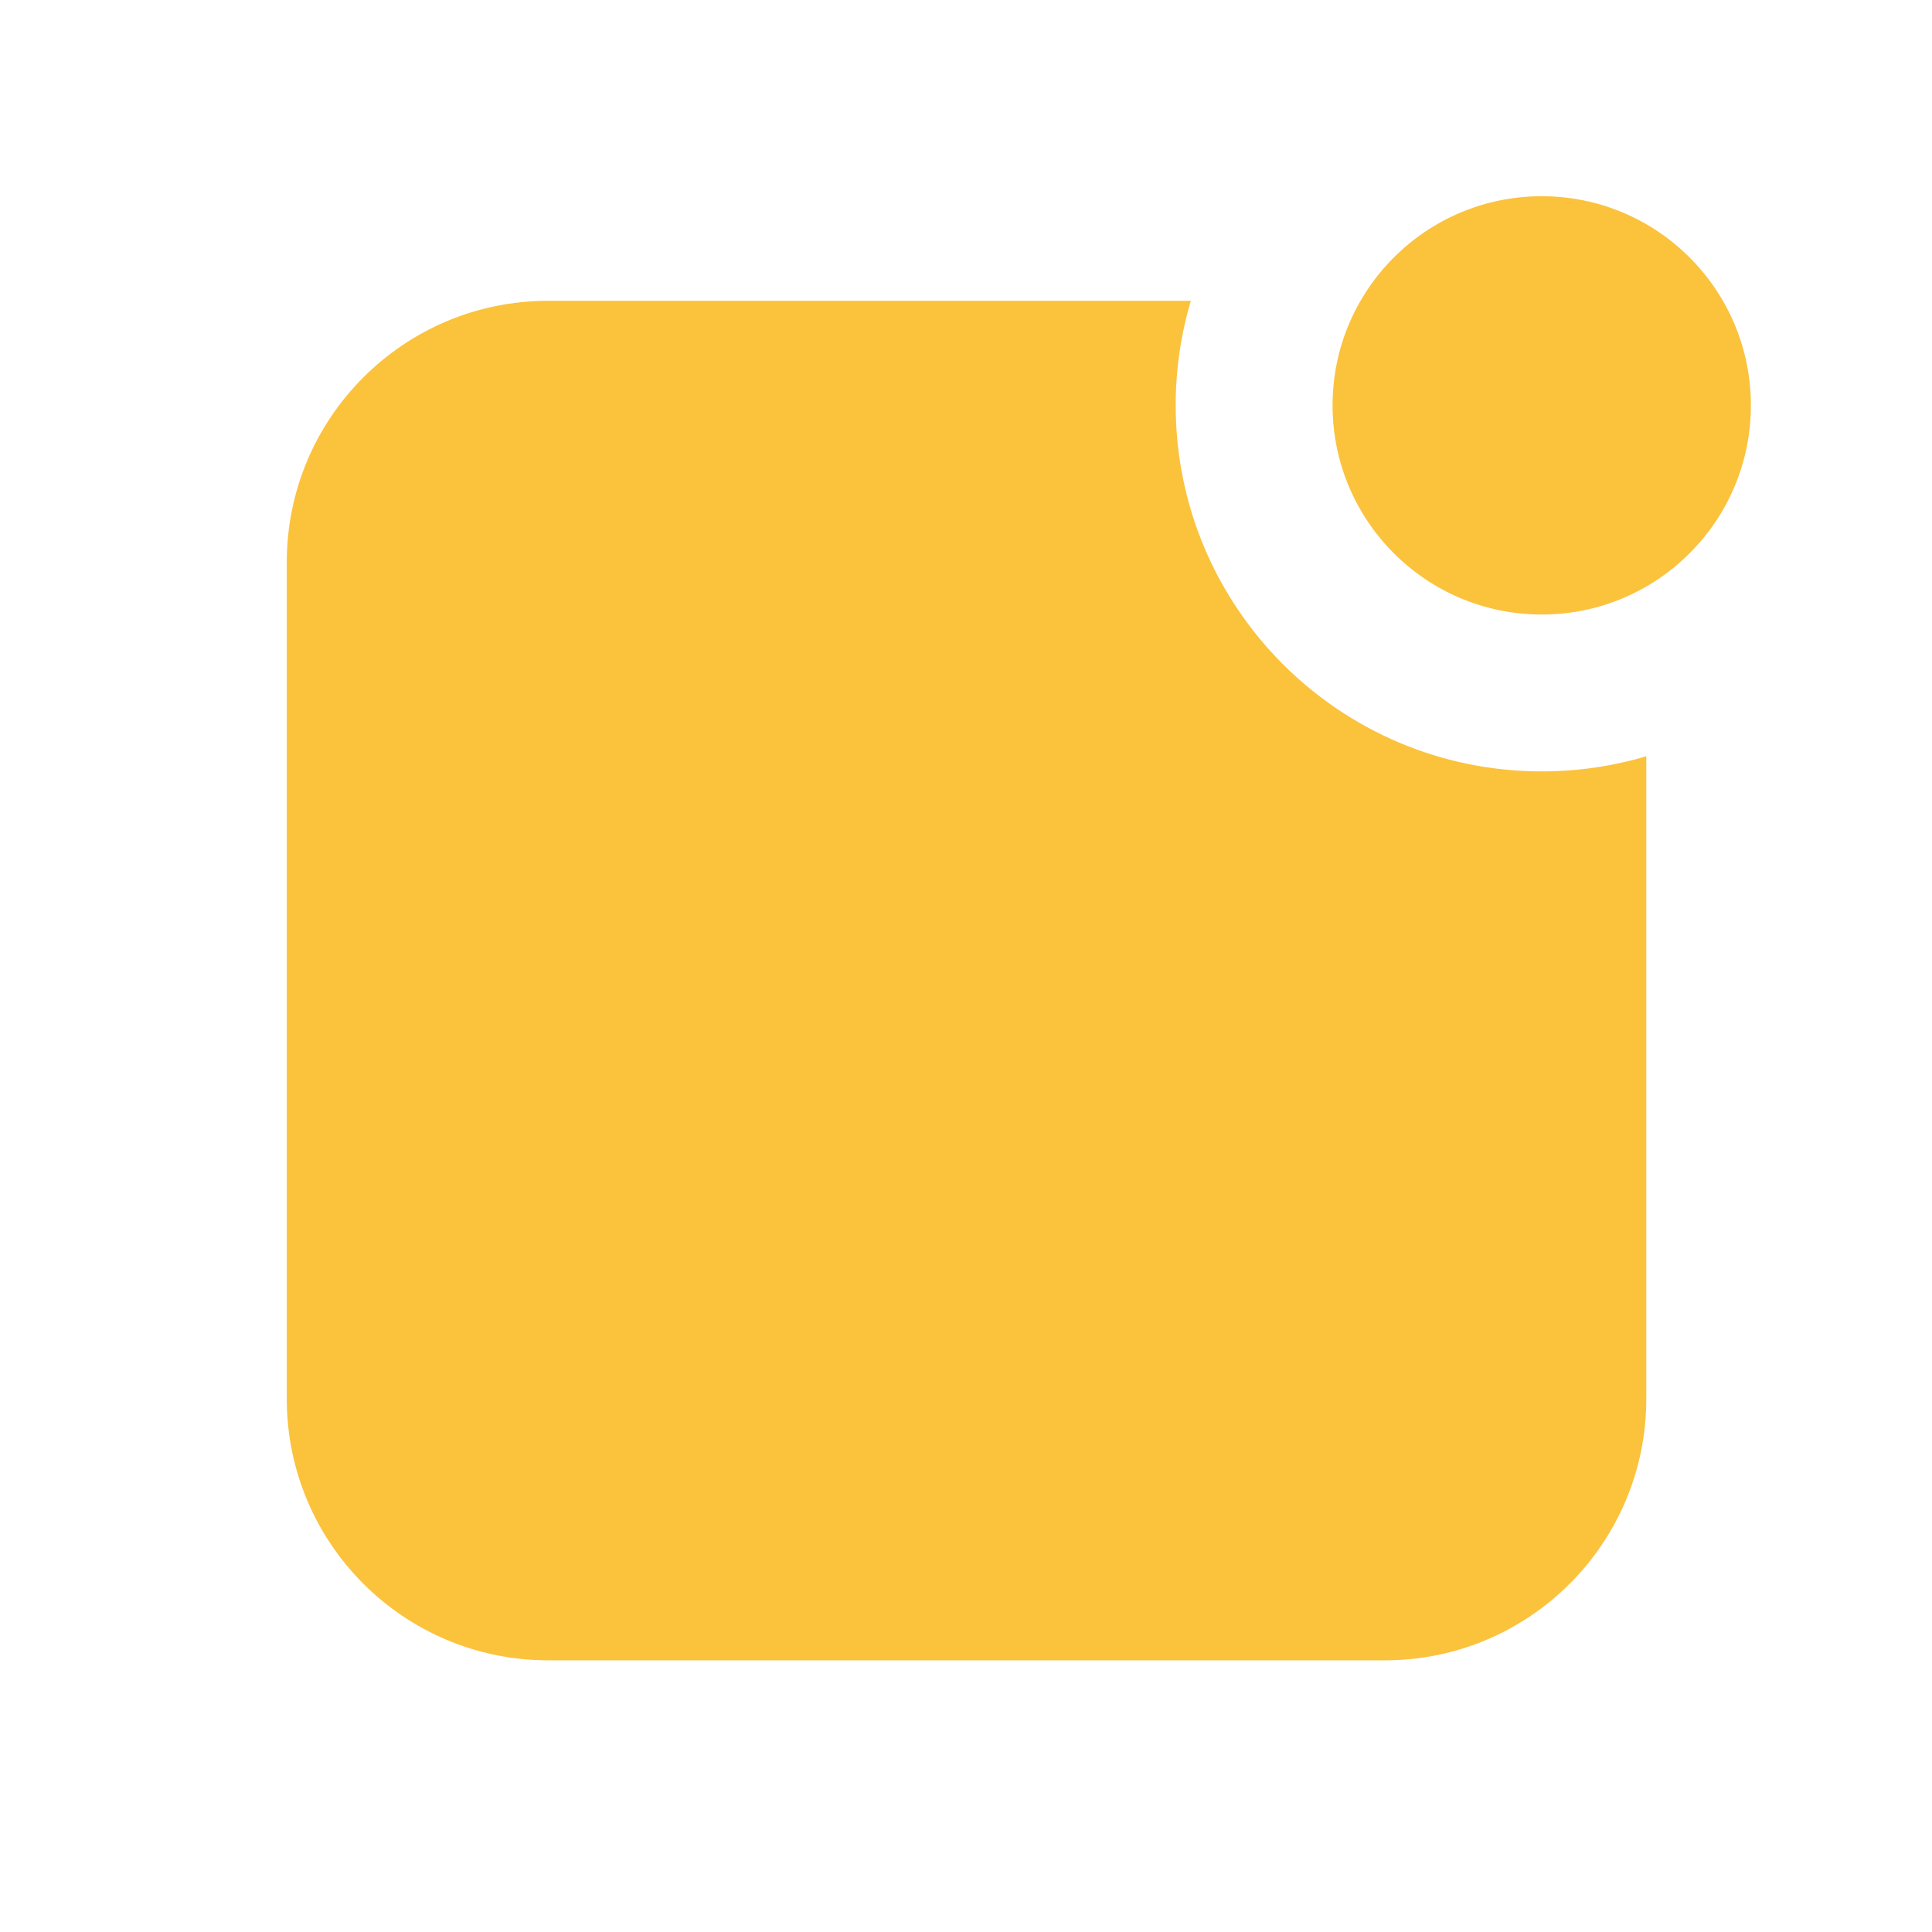
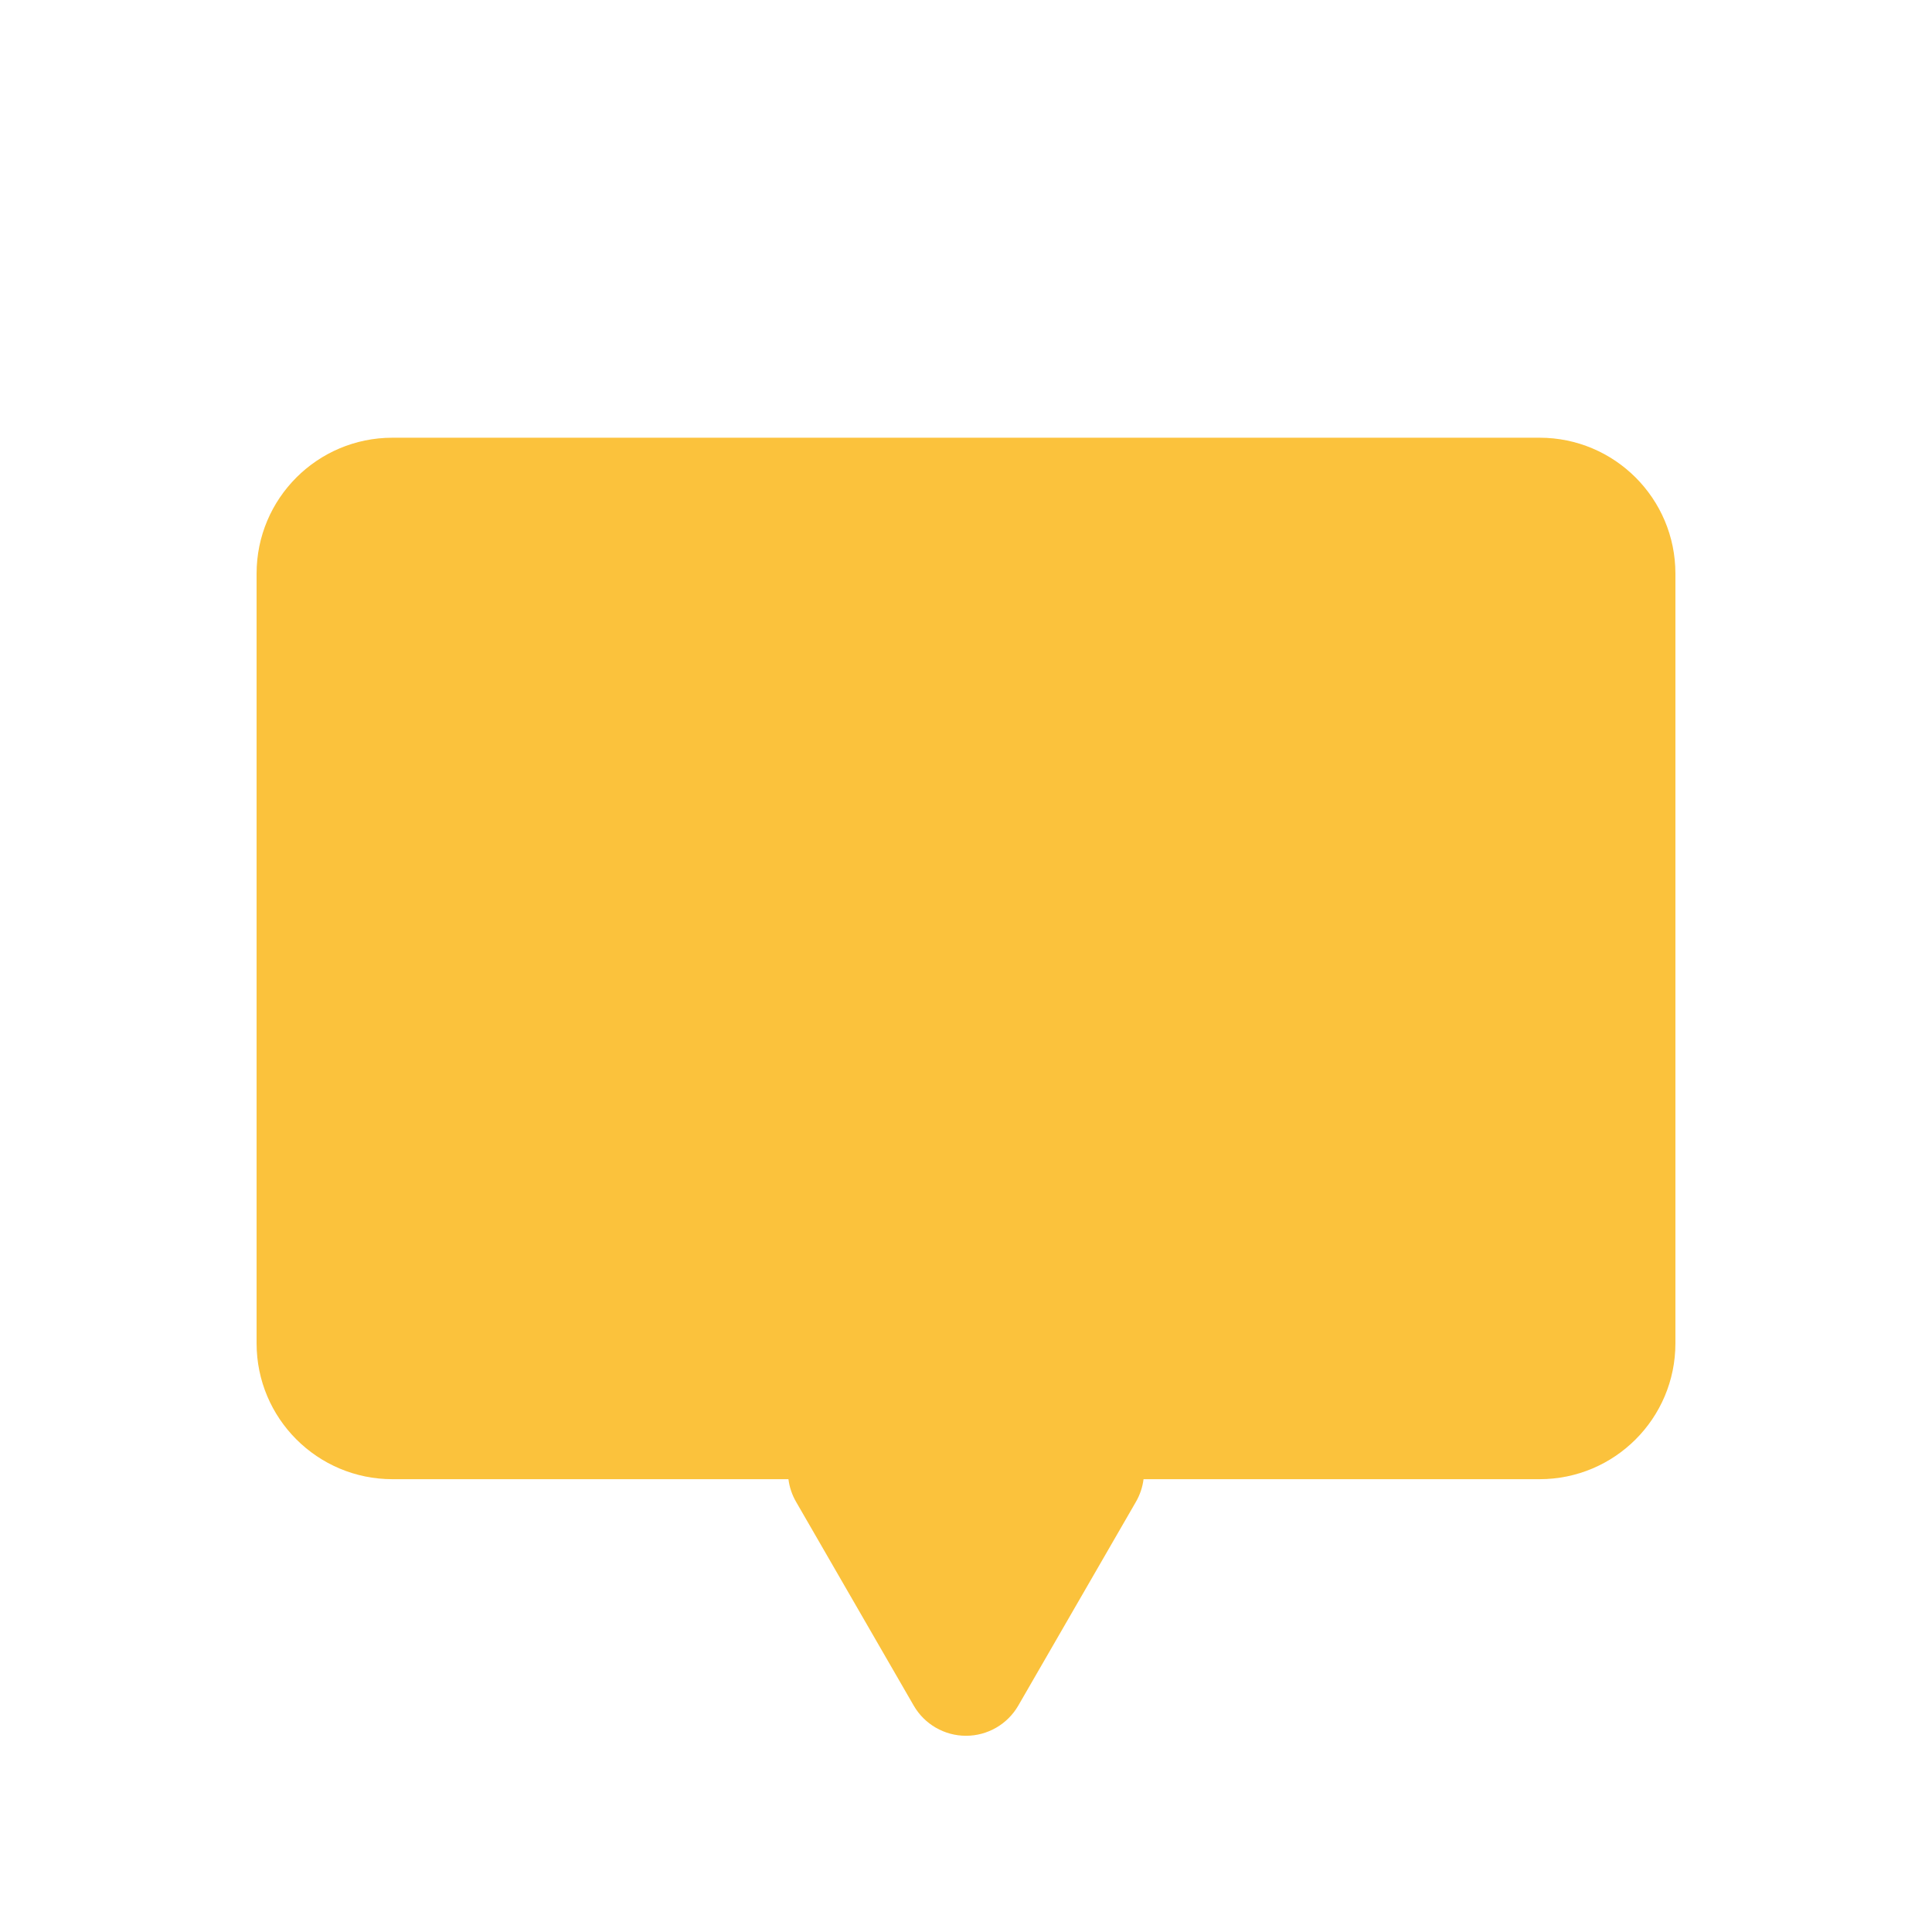
<svg xmlns="http://www.w3.org/2000/svg" width="128" height="128">
-   <path d="M78.897 19.929a24.254 24.254 0 0 0-1.004 6.928c0 13.393 10.857 24.25 24.25 24.25 2.407 0 4.733-.35 6.928-1.004v42.576c0 9.566-7.755 17.321-17.321 17.321H36.321C26.755 110 19 102.245 19 92.679V37.25c0-9.566 7.755-17.321 17.321-17.321h42.576zm23.246 20.785c-7.653 0-13.857-6.204-13.857-13.857S94.49 13 102.143 13 116 19.204 116 26.857s-6.204 13.857-13.857 13.857z" fill="#FBC23C" fill-rule="evenodd" />
+   <path d="M52.236 98H26a9 9 0 0 1-9-9V38a9 9 0 0 1 9-9h76a9 9 0 0 1 9 9v51a9 9 0 0 1-9 9H75.763a4 4 0 0 1-.505 1.5L67.464 113a4 4 0 0 1-6.928 0l-7.794-13.5a3.988 3.988 0 0 1-.506-1.5z" fill="#FBC23C" fill-rule="evenodd" />
</svg>
